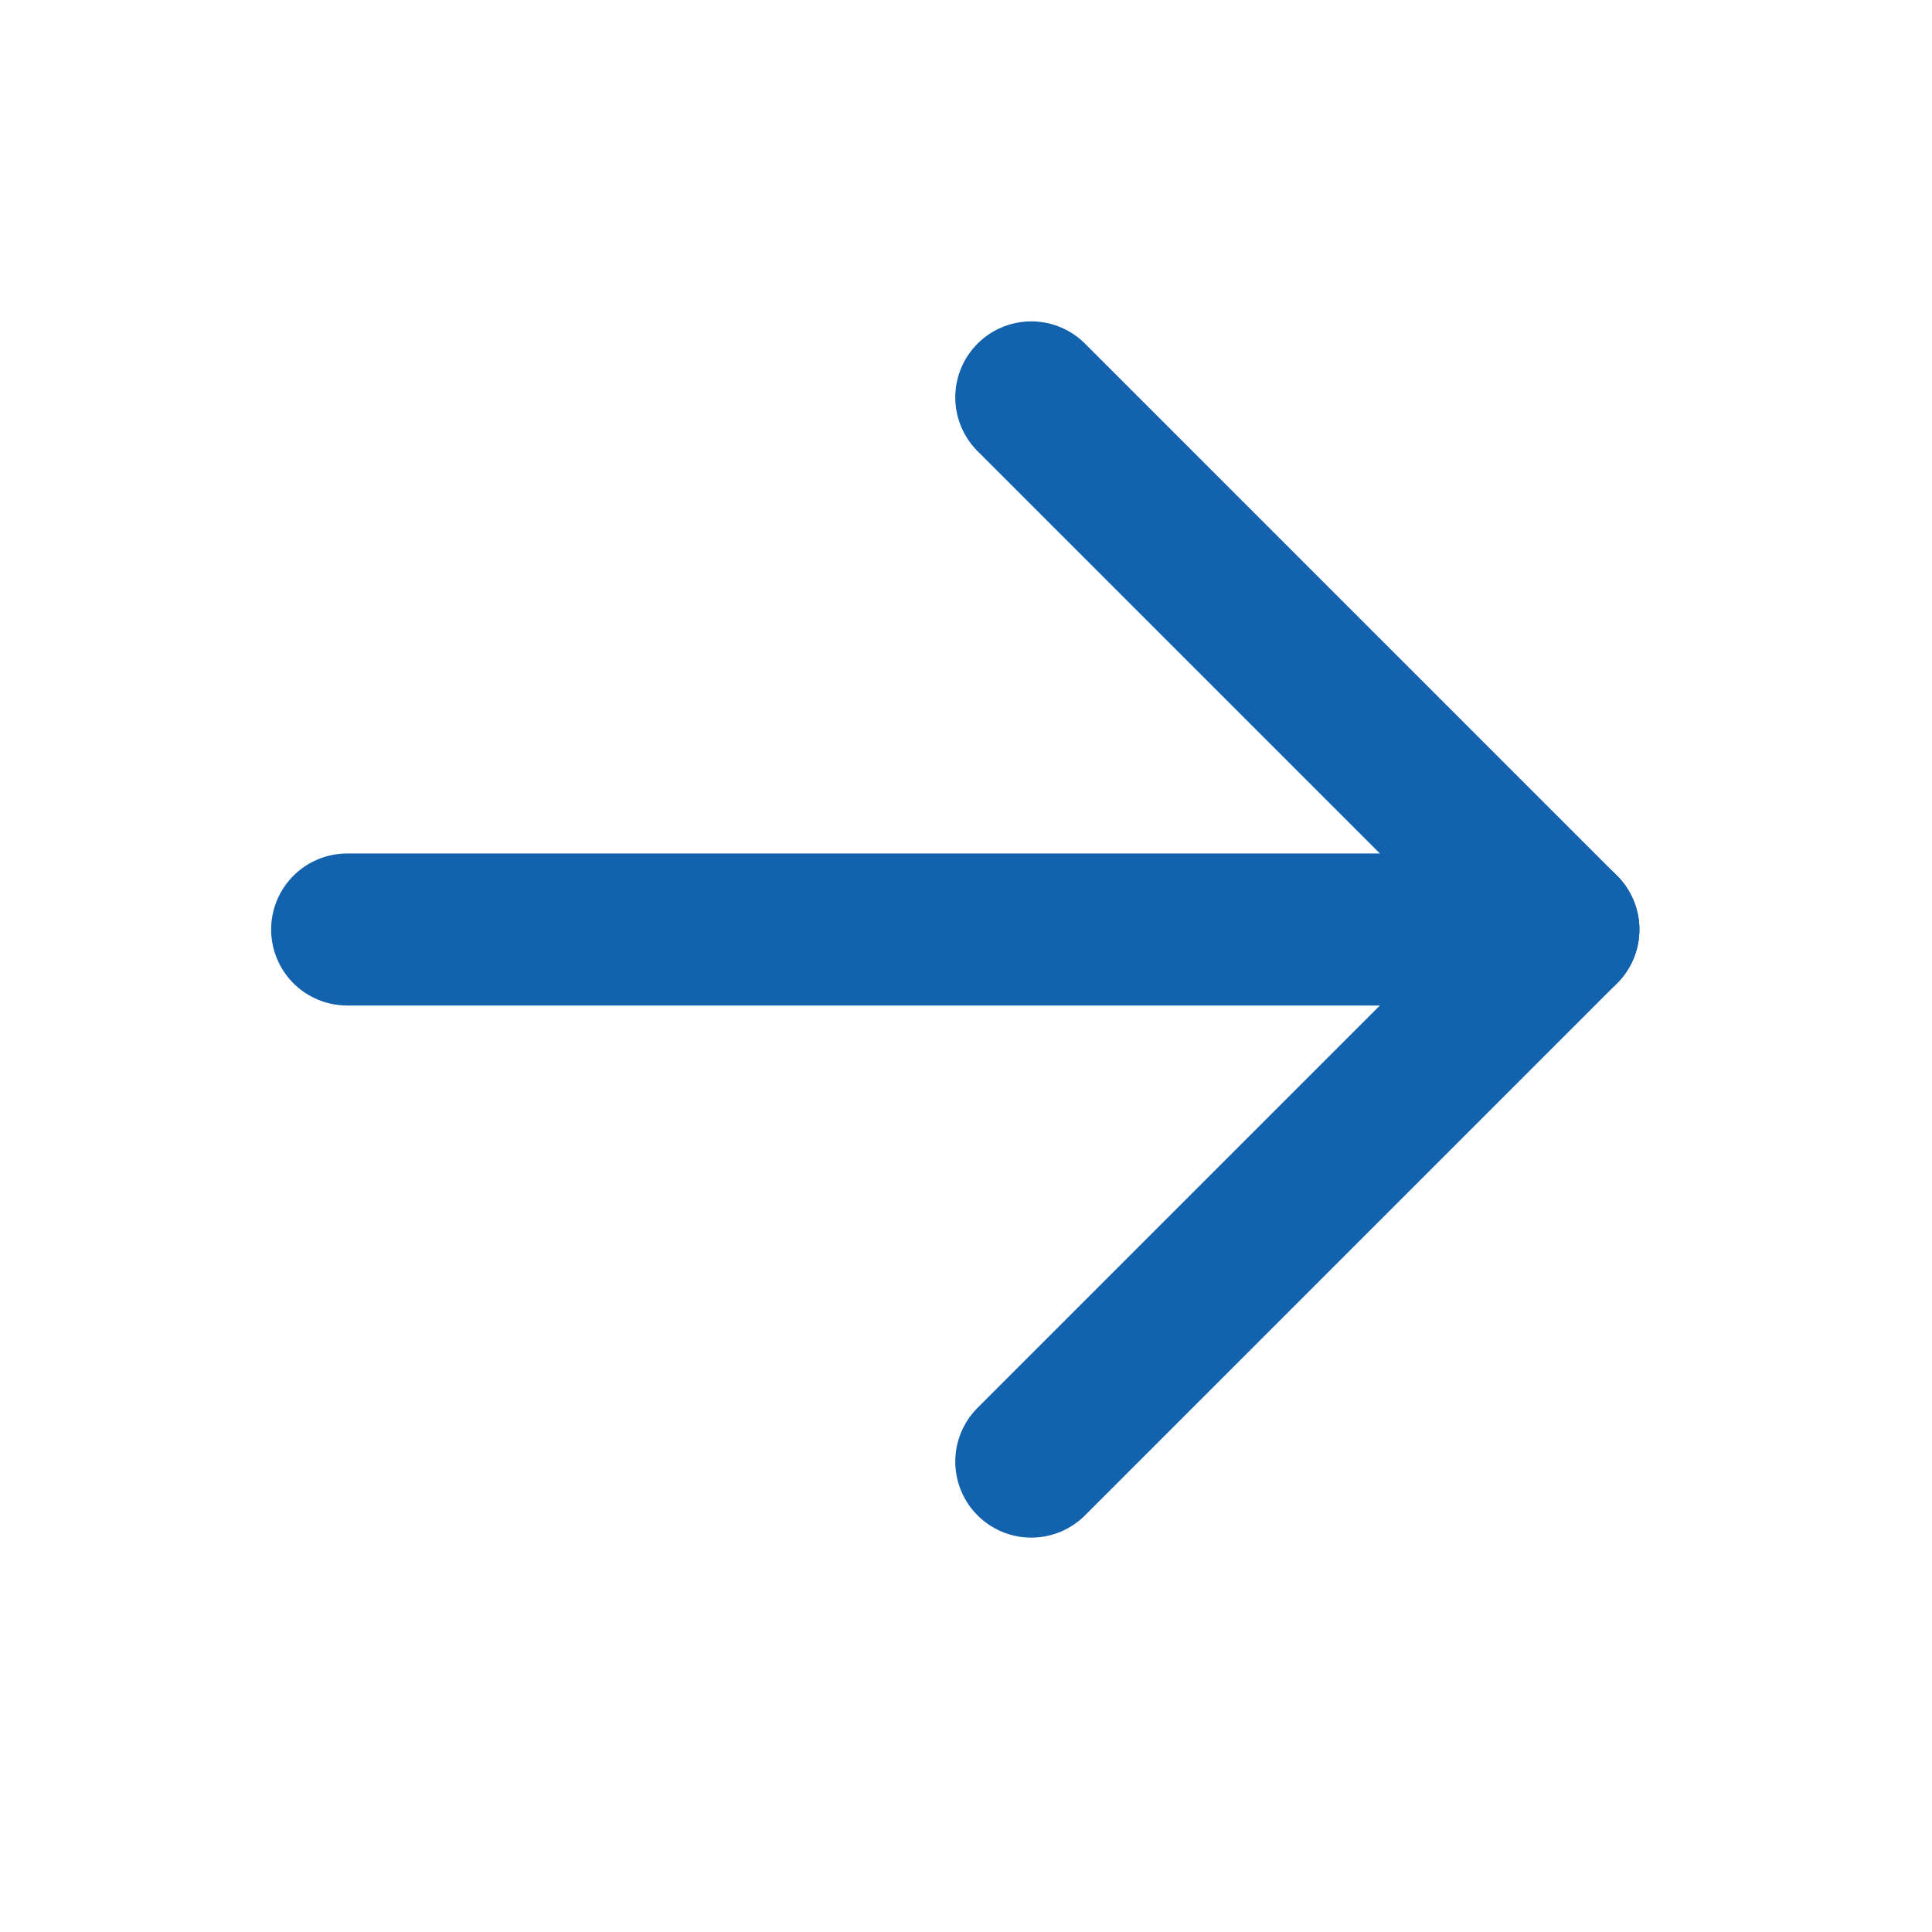
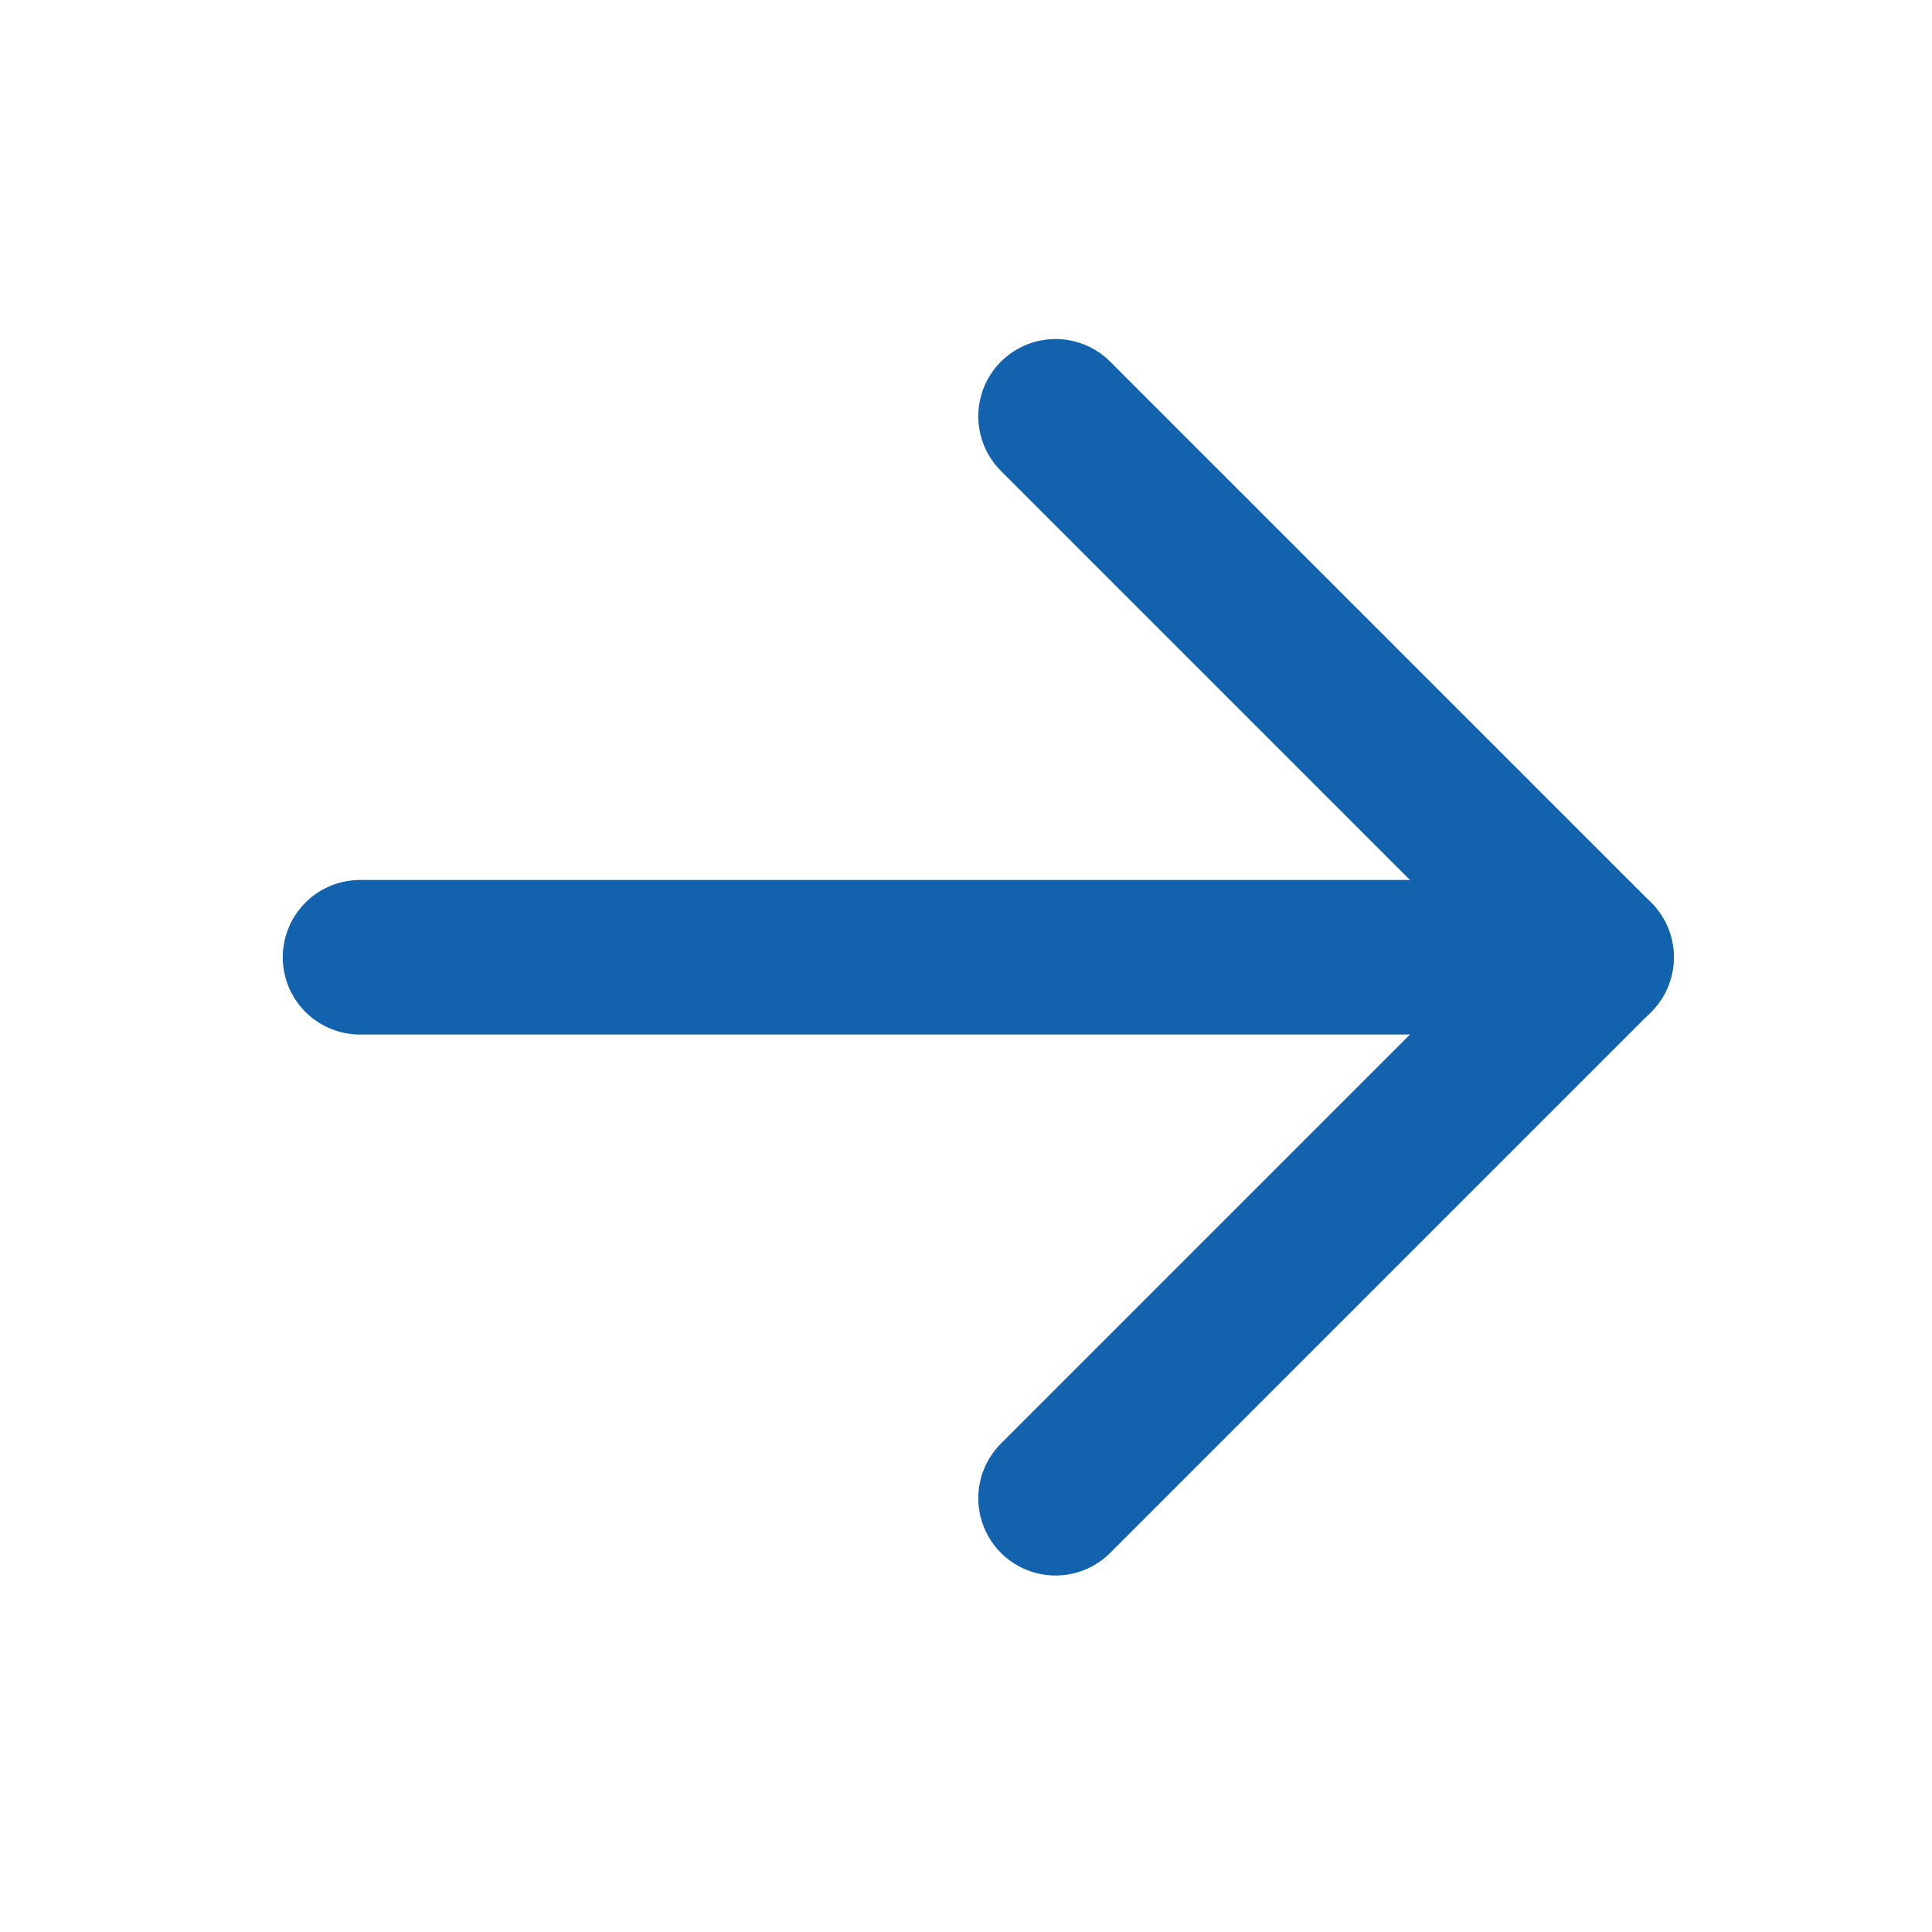
- <svg xmlns="http://www.w3.org/2000/svg" width="19" height="19" viewBox="0 0 19 19" fill="none">
-   <path d="M3.414 9.141H15.375" stroke="#1262AE" stroke-width="1.495" stroke-linecap="round" stroke-linejoin="round" />
-   <path d="M10.142 3.908L15.375 9.141L10.142 14.374" stroke="#1262AE" stroke-width="1.495" stroke-linecap="round" stroke-linejoin="round" />
+ <svg xmlns="http://www.w3.org/2000/svg" width="25" height="25" viewBox="0 0 25 25" fill="none">
+   <path d="M4.659 12.387H20.659" stroke="#1262AE" stroke-width="2" stroke-linecap="round" stroke-linejoin="round" />
+   <path d="M13.659 5.387L20.659 12.387L13.659 19.387" stroke="#1262AE" stroke-width="2" stroke-linecap="round" stroke-linejoin="round" />
</svg>
